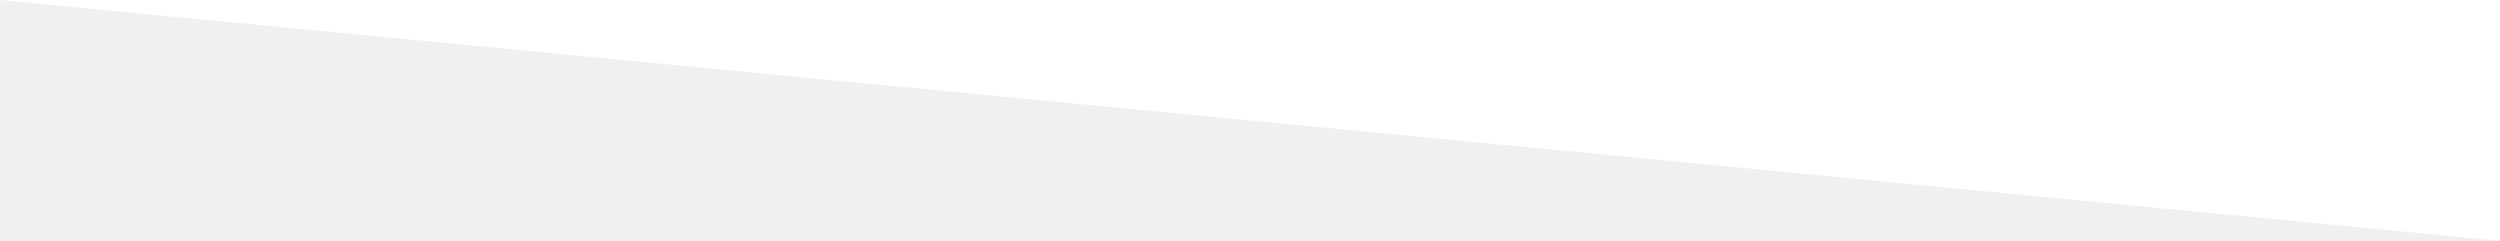
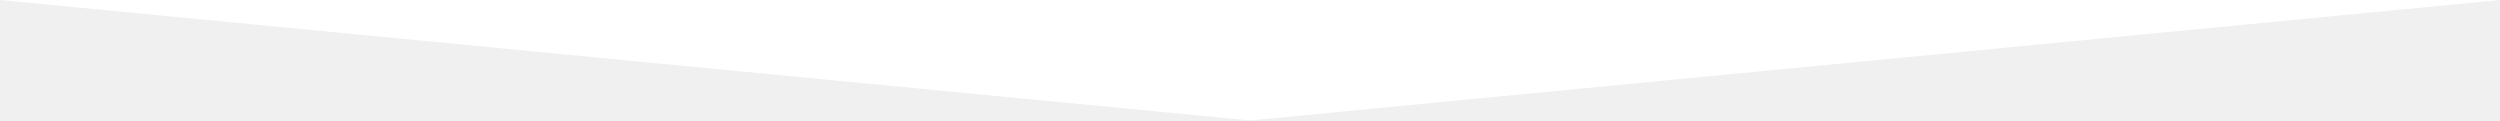
- <svg xmlns="http://www.w3.org/2000/svg" viewBox="0 0 384 37">
+ <svg xmlns="http://www.w3.org/2000/svg" viewBox="0 0 768 37">
  <defs>
-     <style>.cls-1{fill:#fff;}</style>
+     <style>.cls-1{fill:#fff;fill-rule:evenodd;}</style>
  </defs>
  <g id="Слой_2" data-name="Слой 2">
    <g id="Слой_1-2" data-name="Слой 1">
-       <polygon class="cls-1" points="0 0 384 37 384 0 0 0" />
+       <path class="cls-1" d="M0,0H384V37Z" />
+       <path class="cls-1" d="M768,0H384V37Z" />
    </g>
  </g>
</svg>
